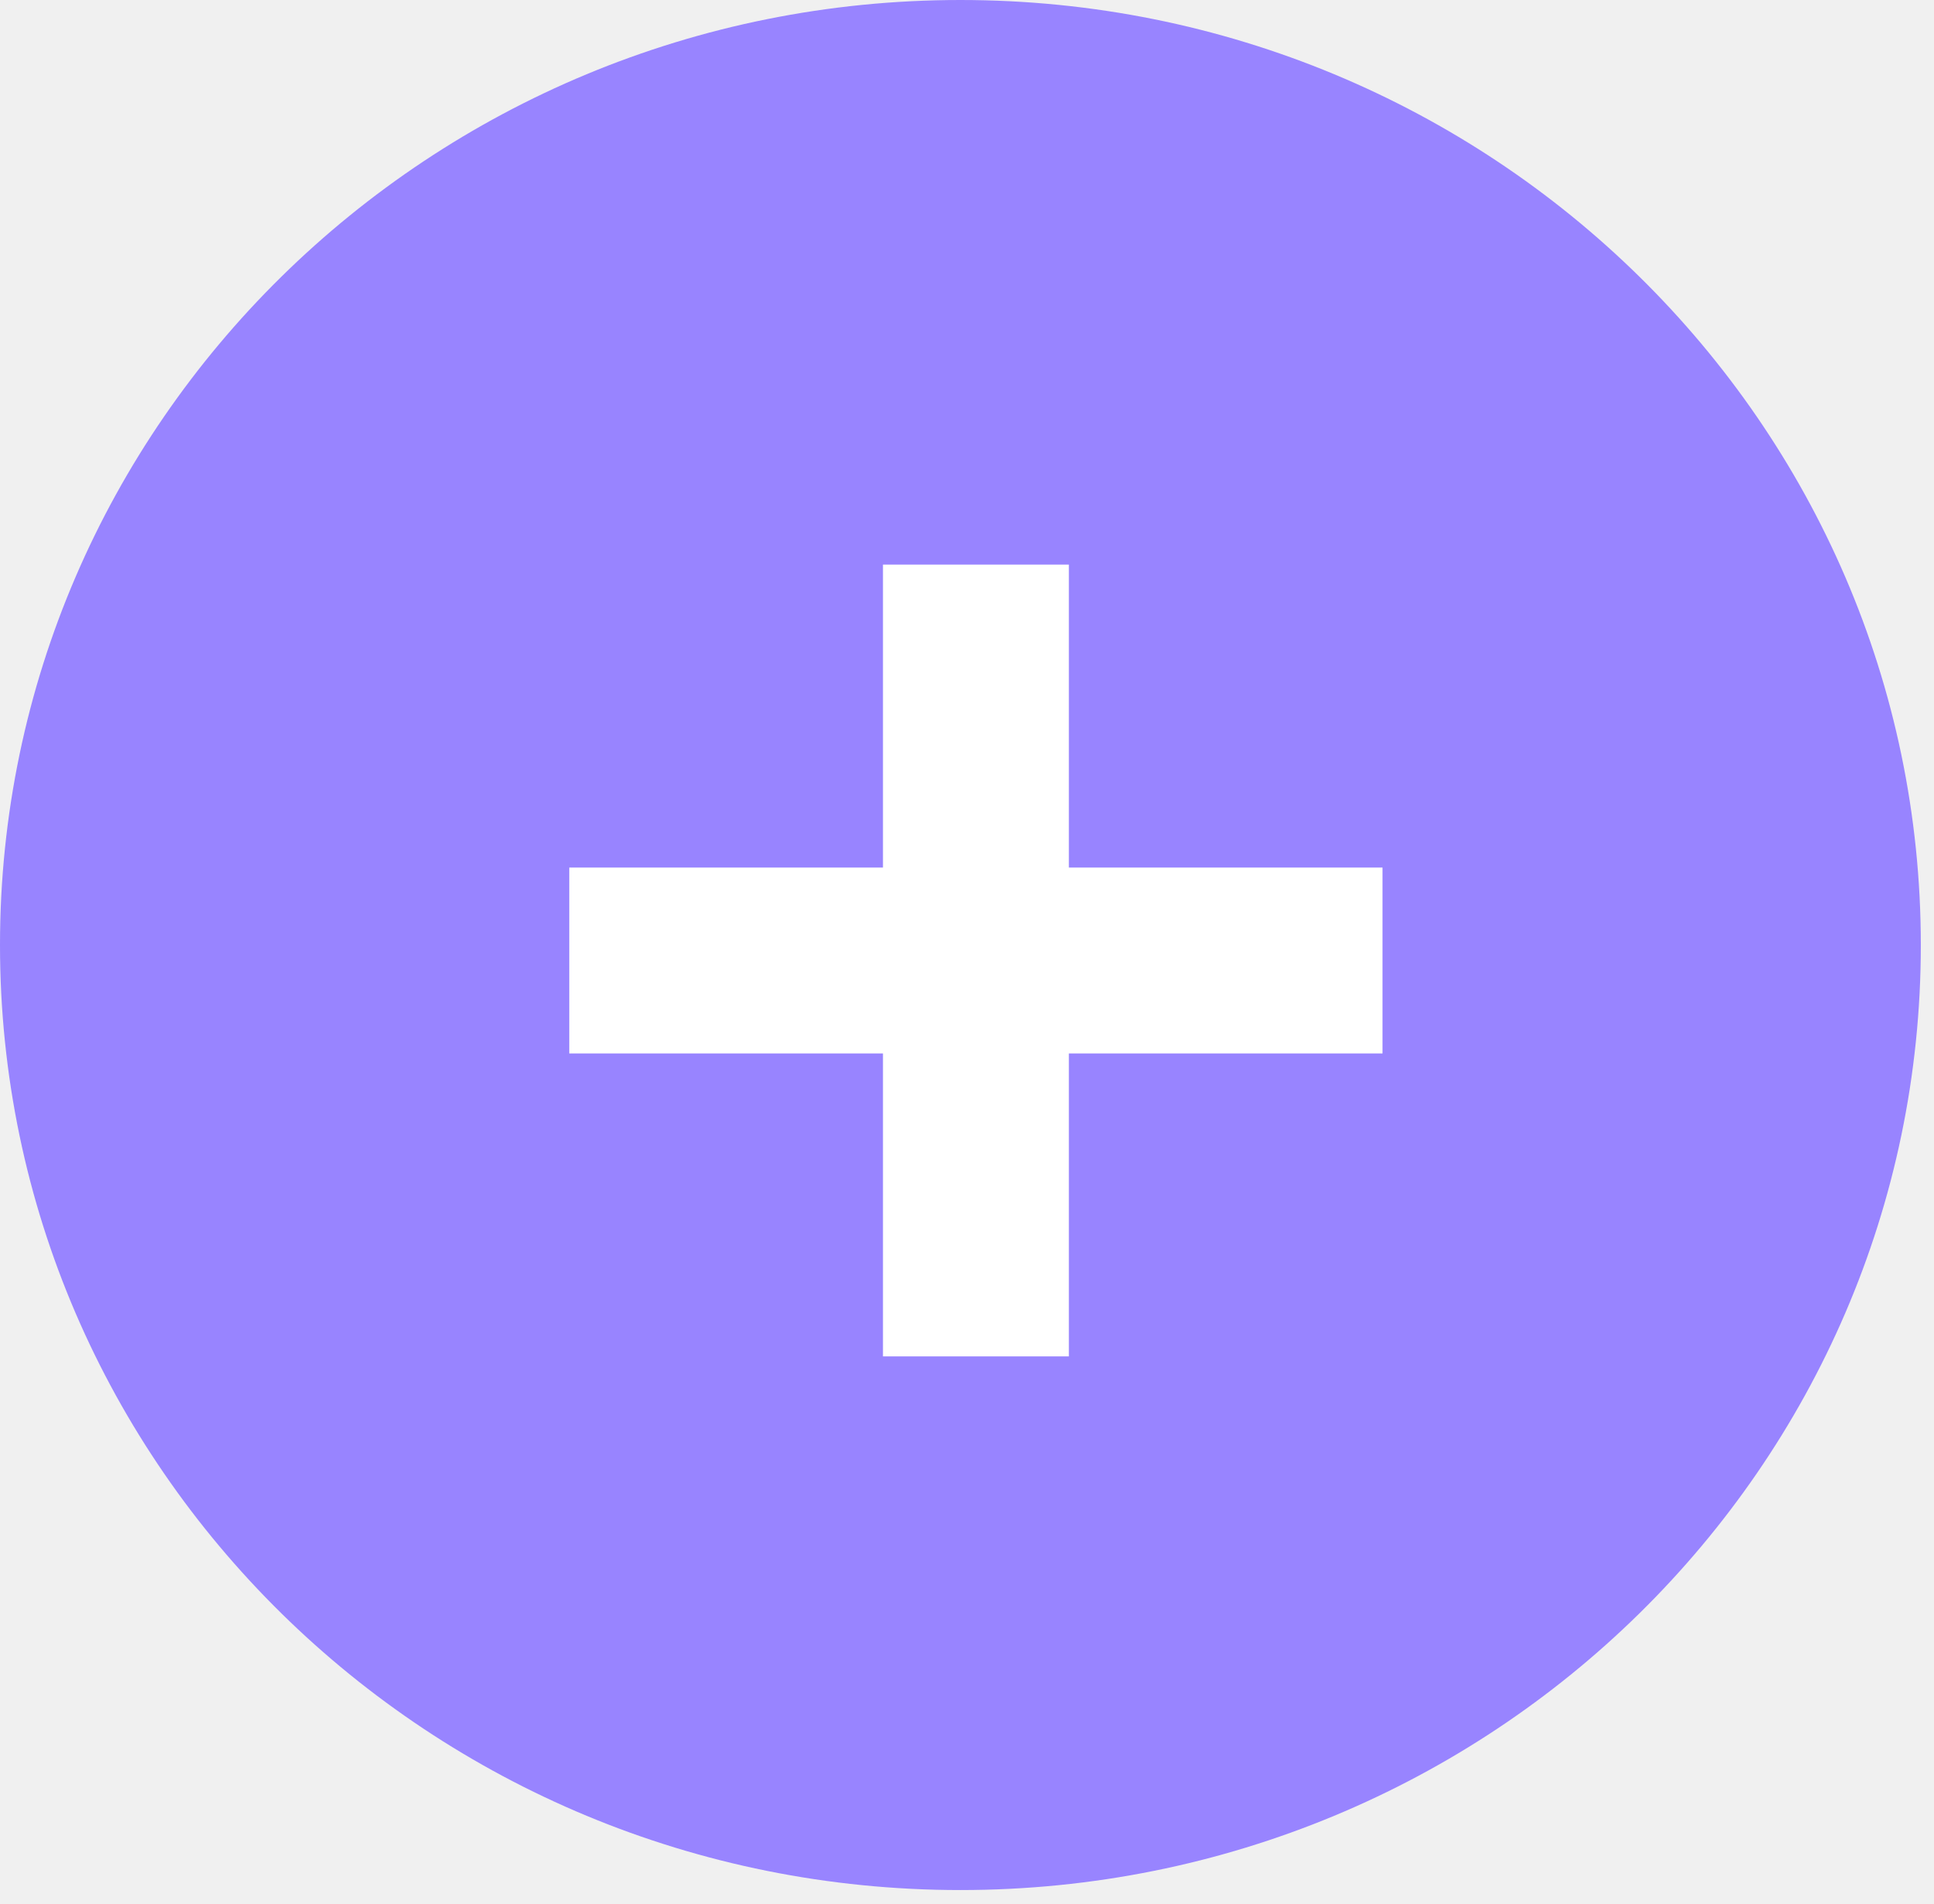
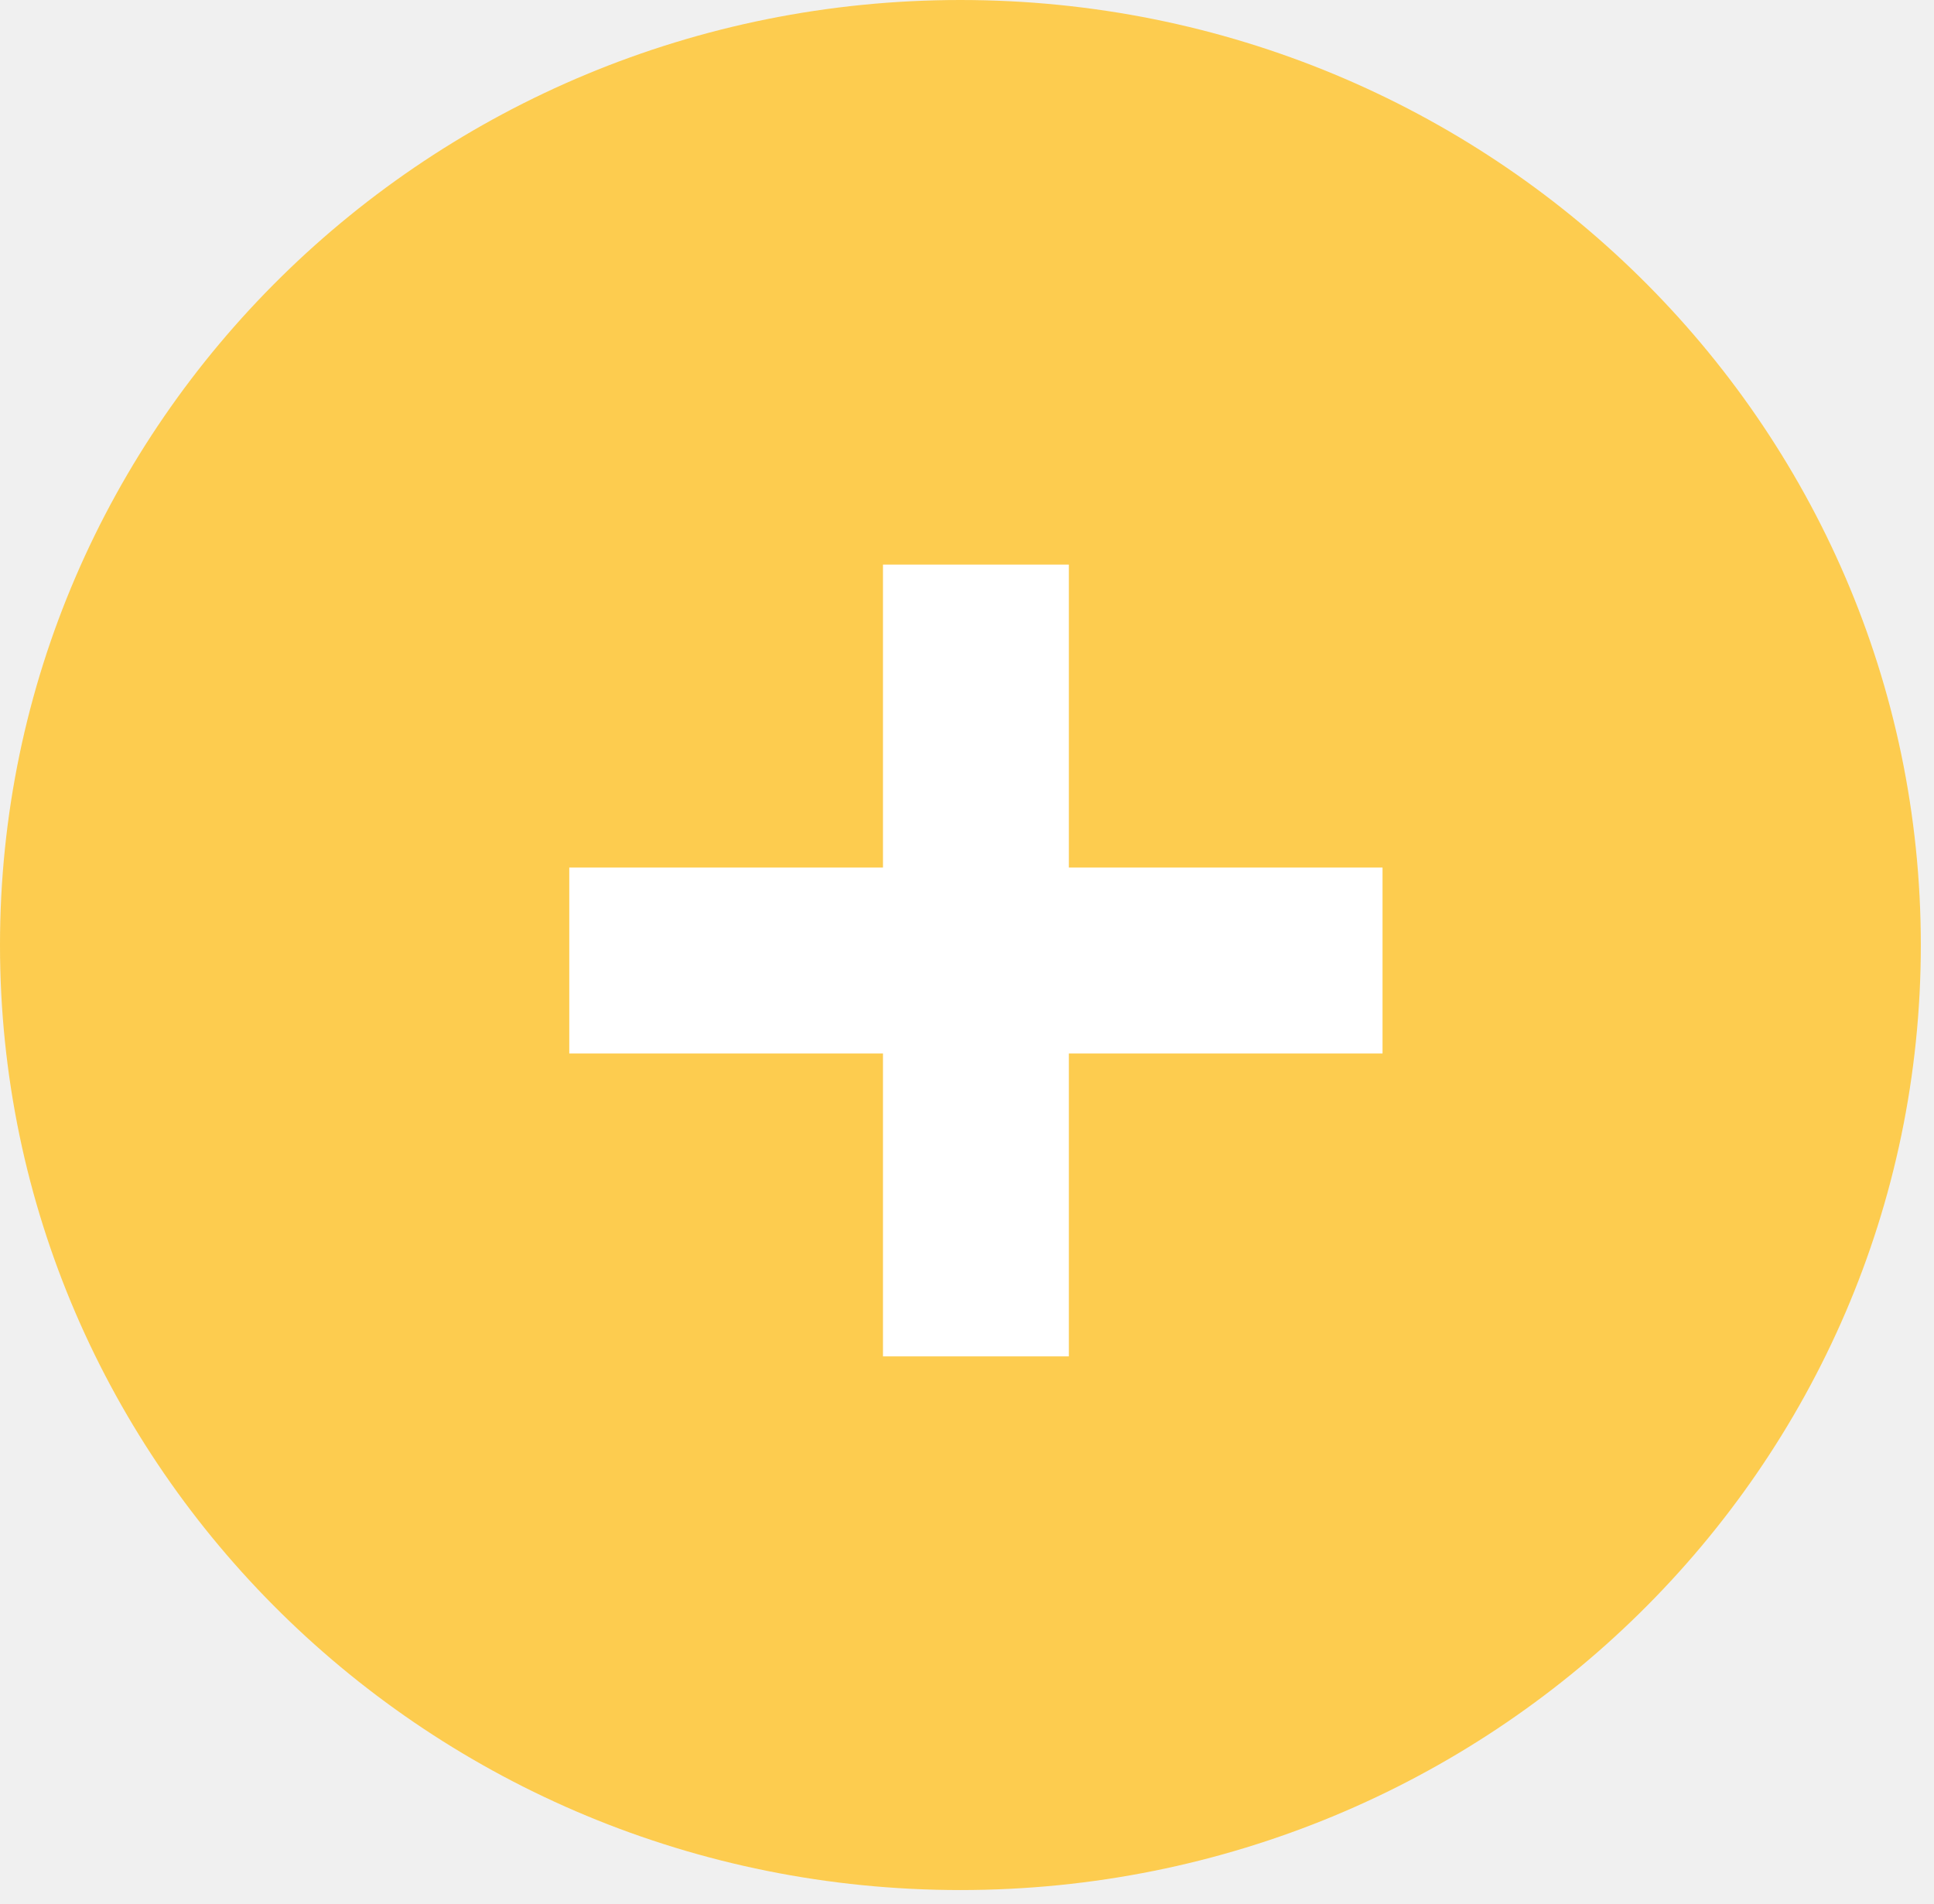
<svg xmlns="http://www.w3.org/2000/svg" width="64" height="63" viewBox="0 0 64 63" fill="none">
-   <ellipse cx="31.782" cy="31.27" rx="31.782" ry="31.27" fill="#9884FF" />
+   <ellipse cx="31.782" cy="31.27" rx="31.782" ry="31.27" fill="#FDCC4F" />
  <path d="M32.295 41.806V21.757" stroke="white" stroke-width="6.151" stroke-linecap="square" />
  <path d="M21.914 31.782H42.675" stroke="white" stroke-width="6.151" stroke-linecap="square" />
</svg>
